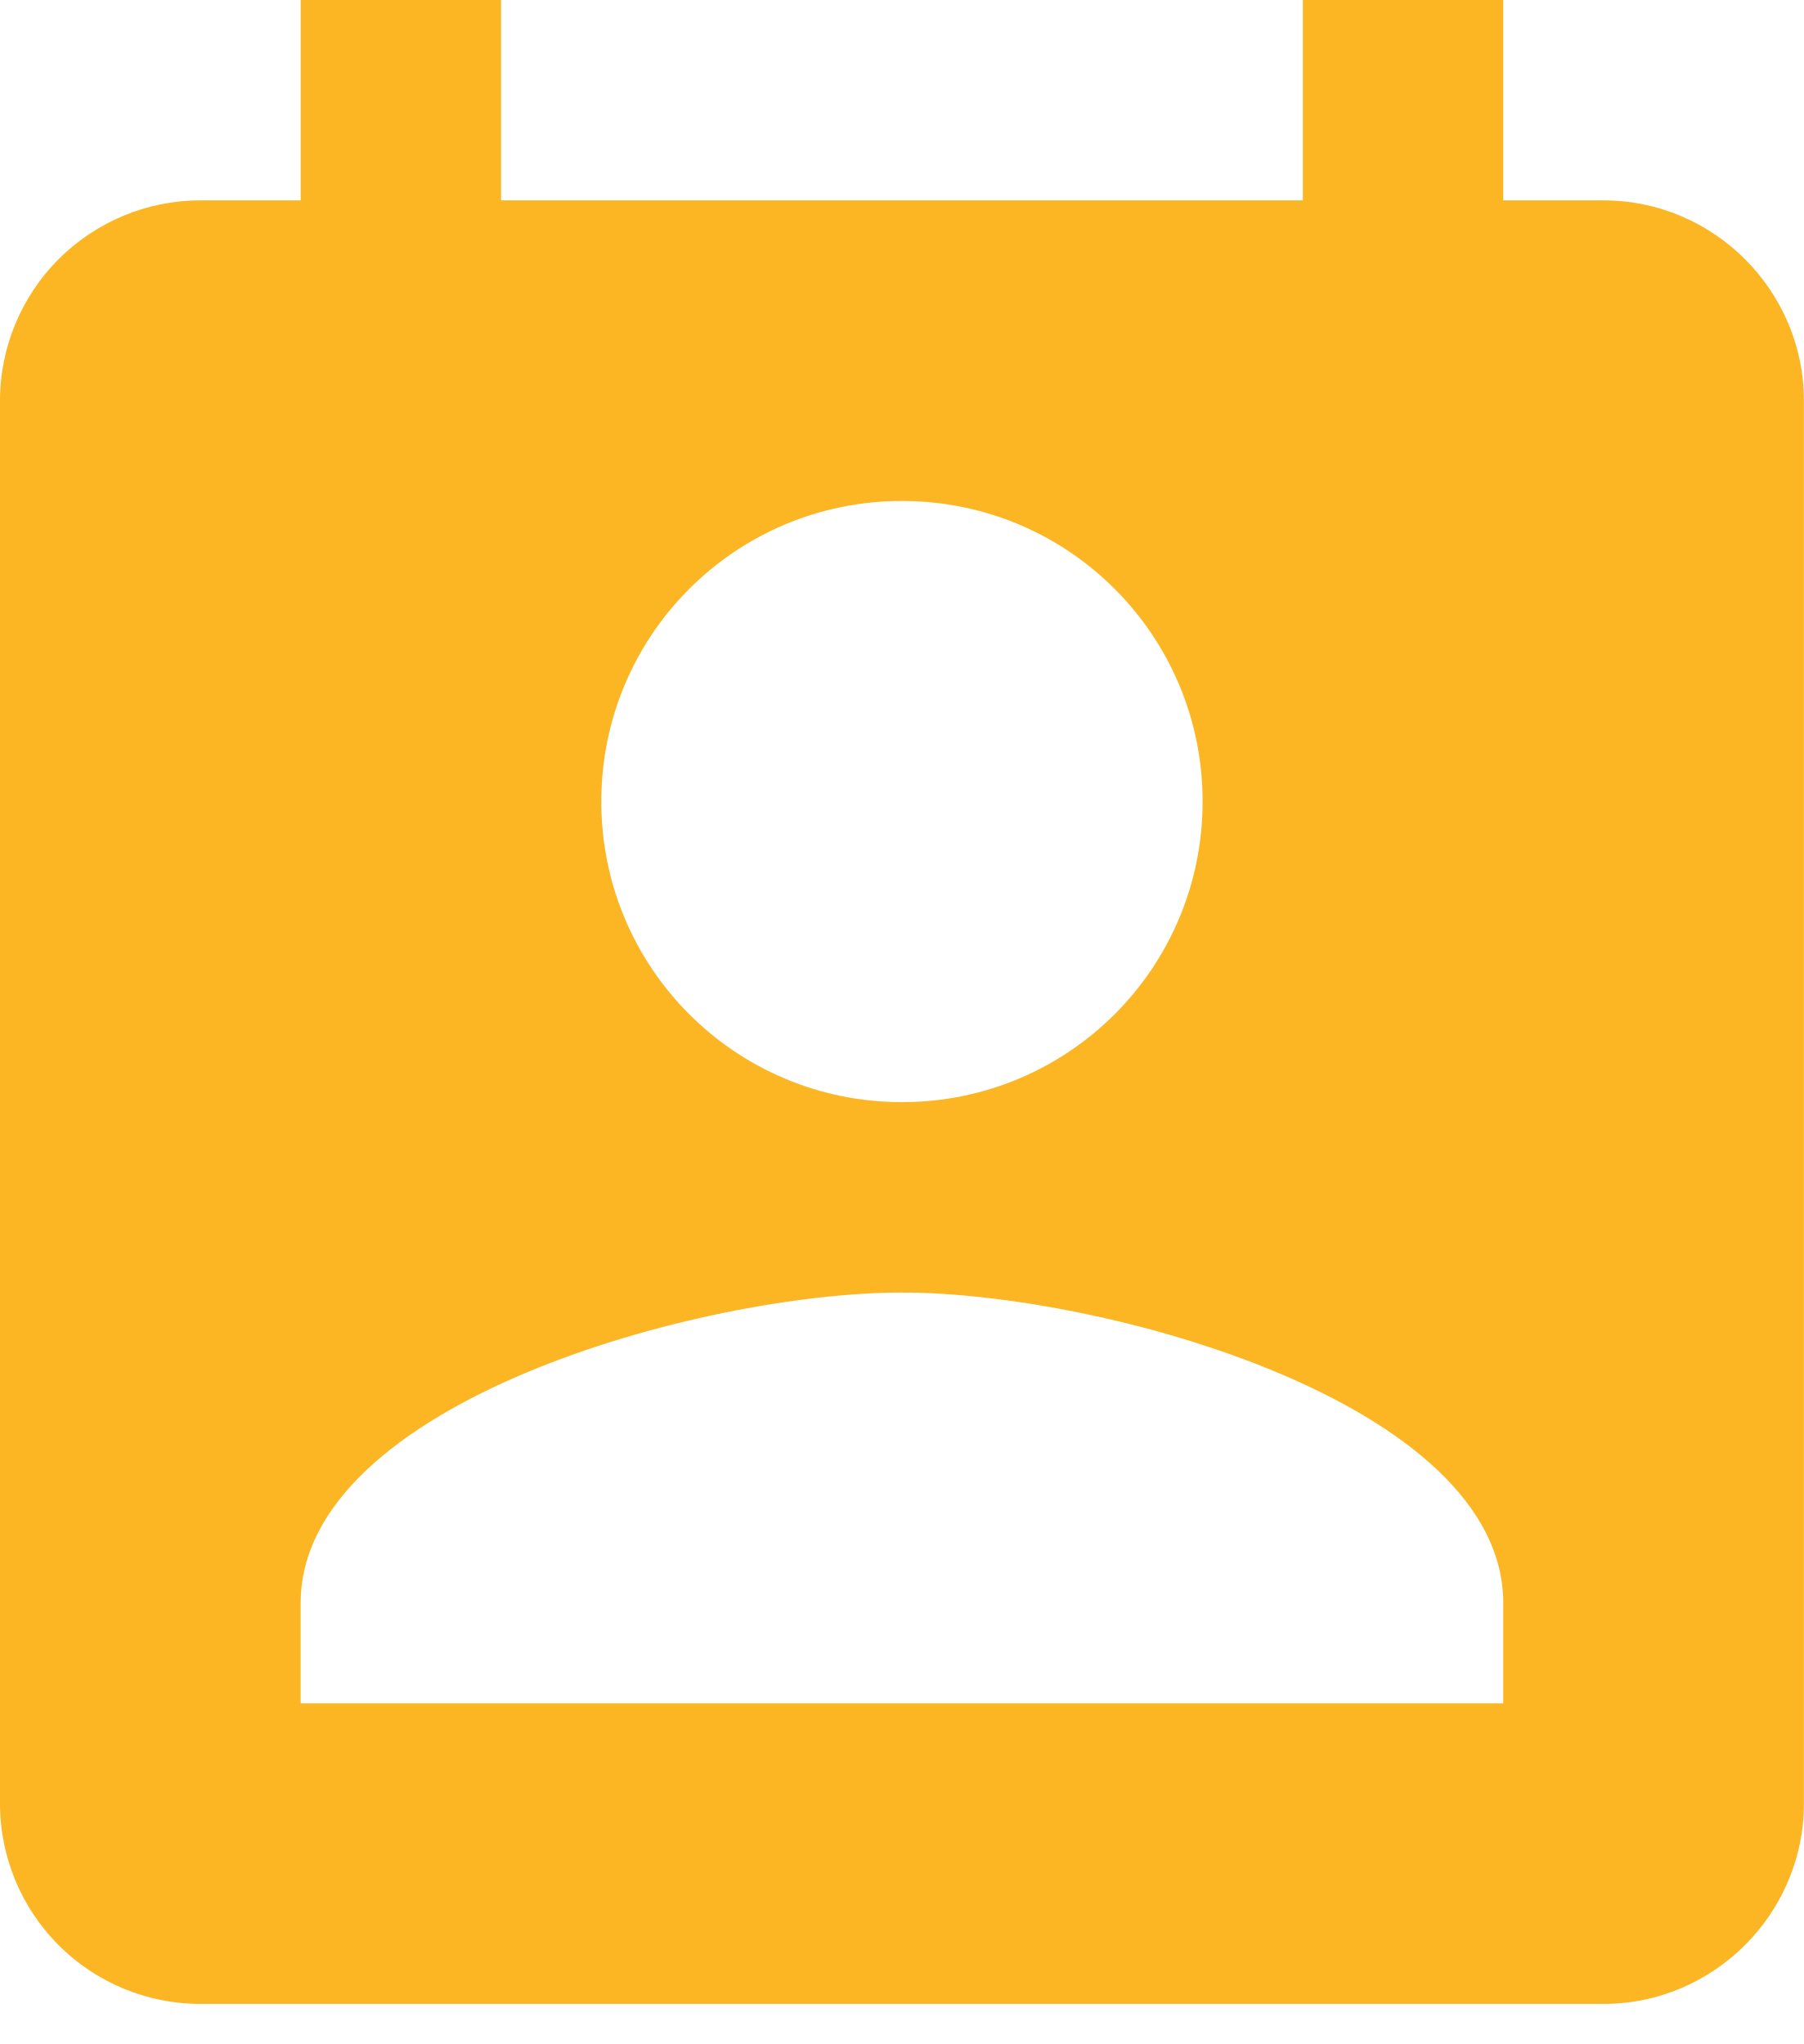
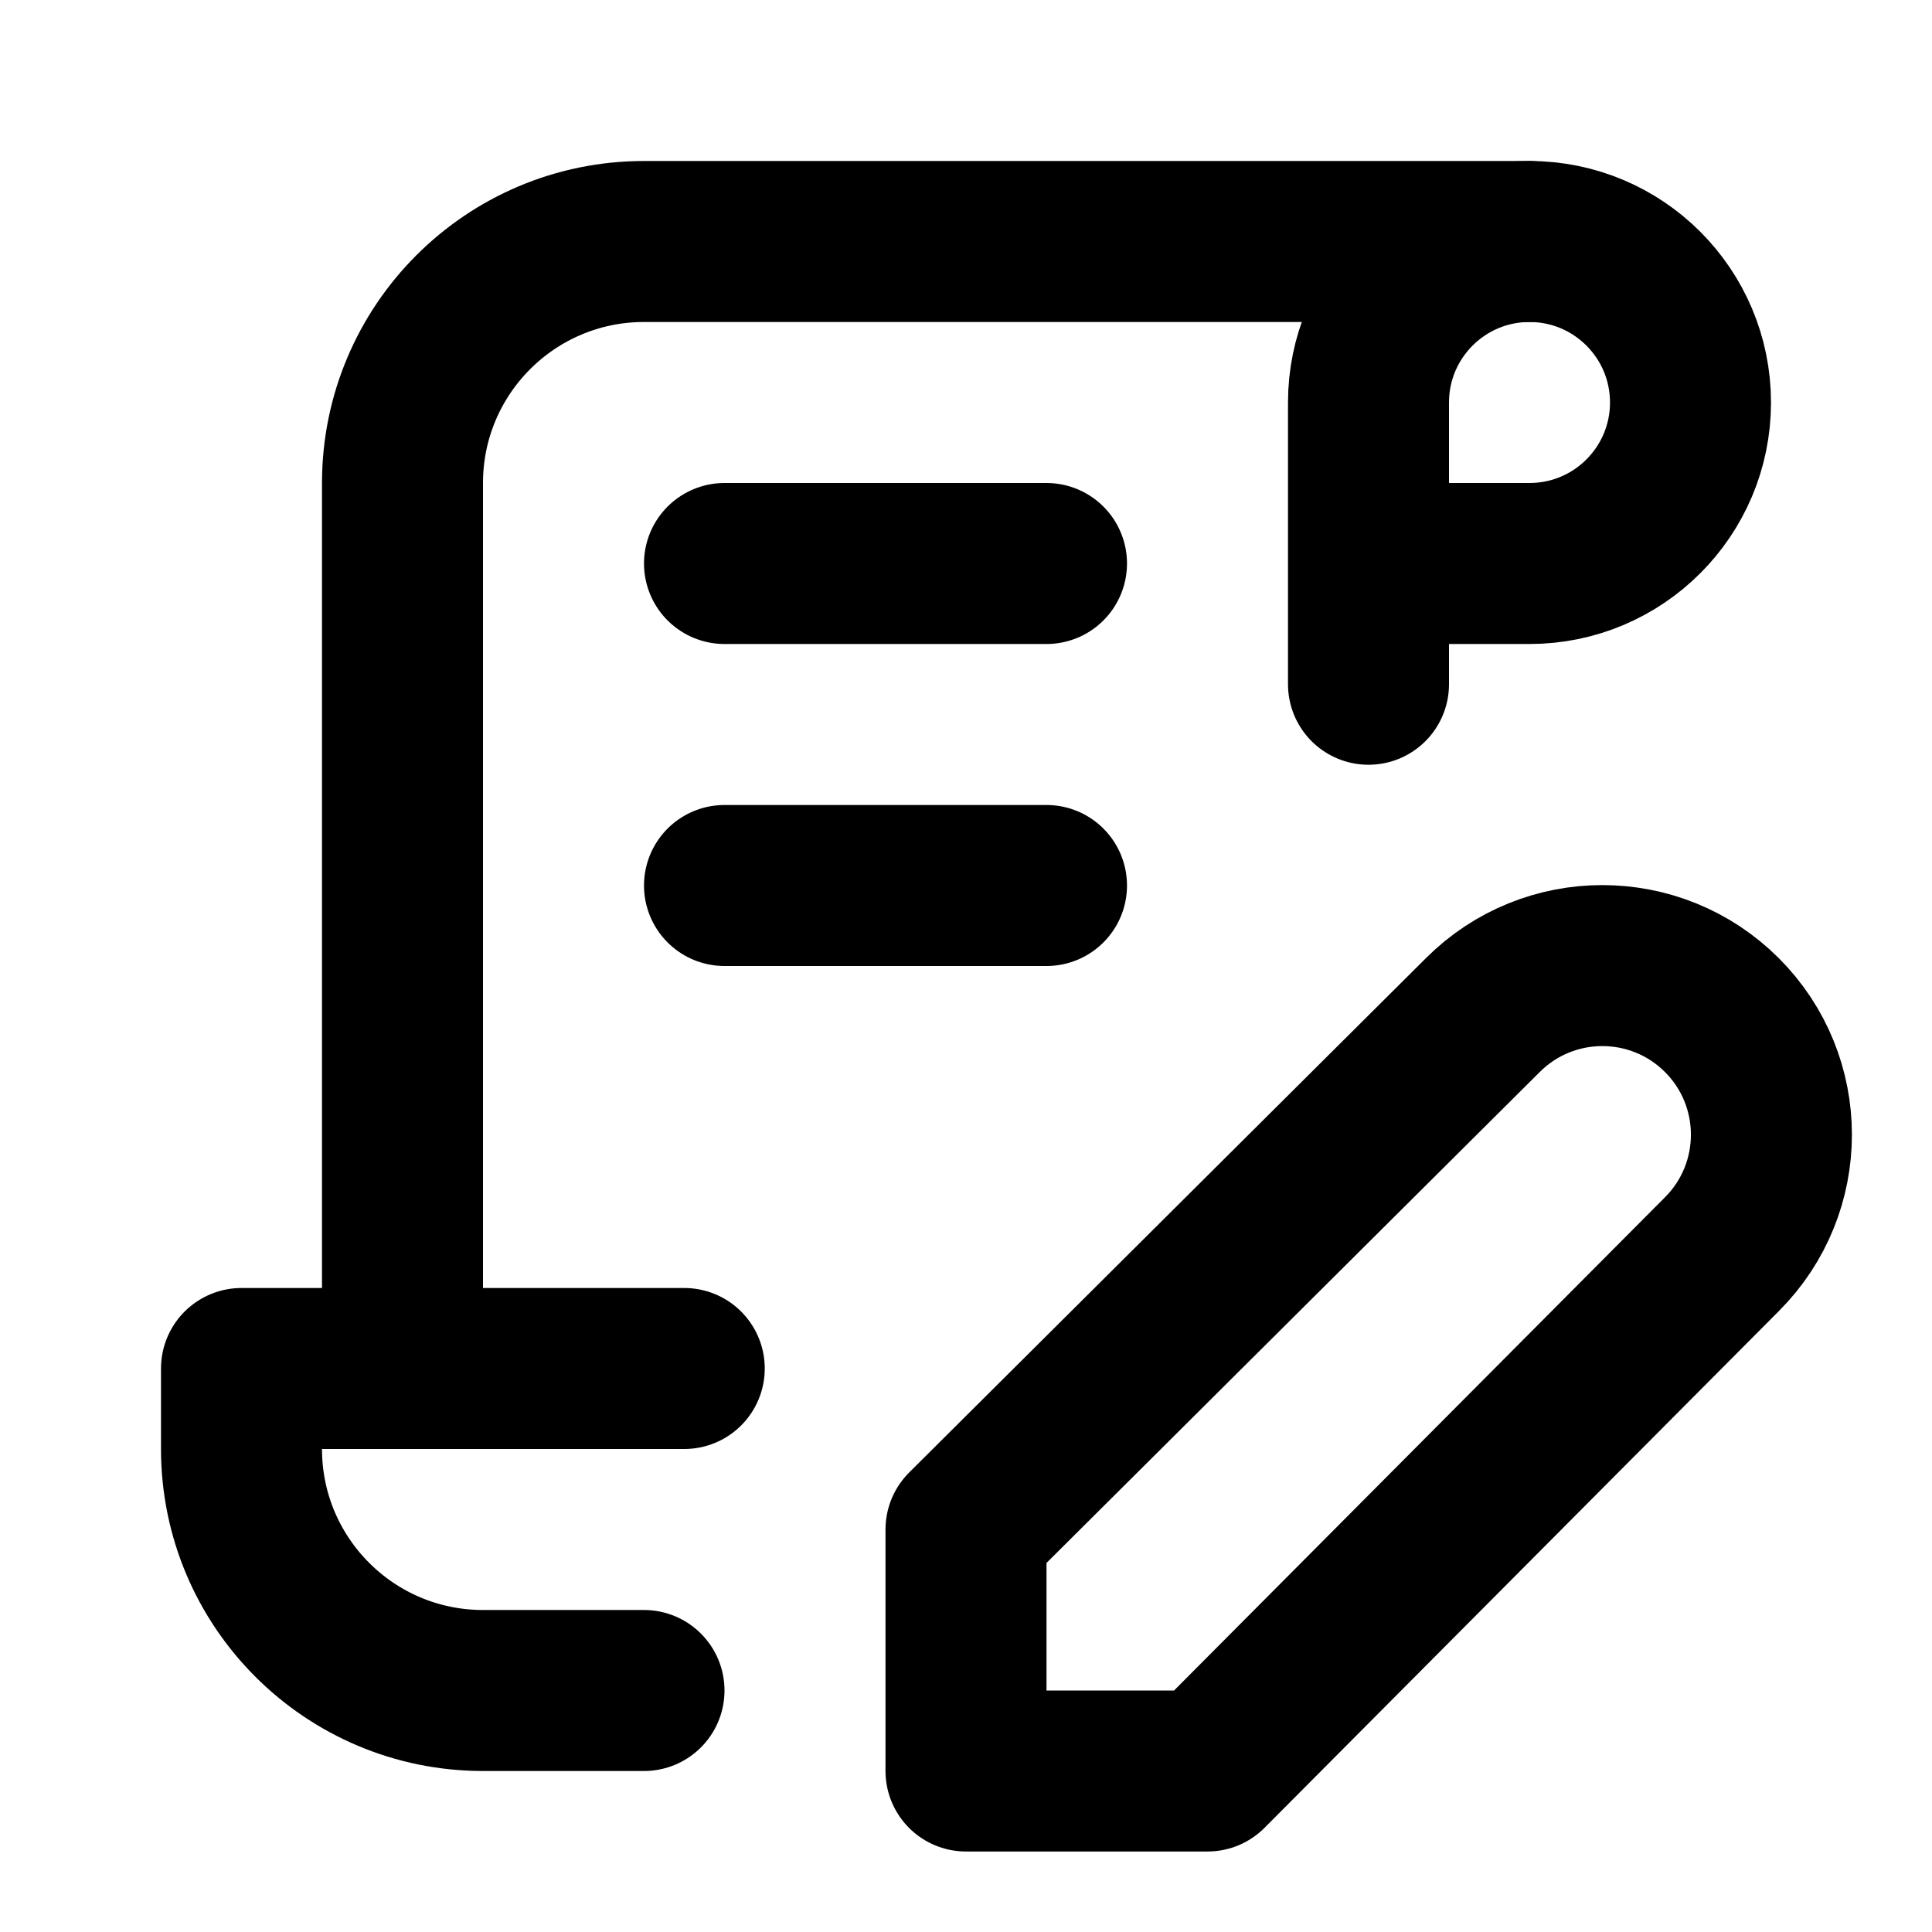
- <svg xmlns="http://www.w3.org/2000/svg" width="30" height="34" viewBox="0 0 30 34" fill="none">
-   <path d="M26.667 3.333H25V0H21.667V3.333H8.333V0H5V3.333H3.333C2.449 3.333 1.601 3.685 0.976 4.31C0.351 4.935 0 5.783 0 6.667V30C0 30.884 0.351 31.732 0.976 32.357C1.601 32.982 2.449 33.333 3.333 33.333H26.667C28.5 33.333 30 31.833 30 30V6.667C30 4.833 28.5 3.333 26.667 3.333ZM15 8.333C17.767 8.333 20 10.567 20 13.333C20 16.1 17.767 18.333 15 18.333C12.233 18.333 10 16.1 10 13.333C10 10.567 12.233 8.333 15 8.333ZM25 28.333H5V26.667C5 23.333 11.667 21.5 15 21.5C18.333 21.5 25 23.333 25 26.667V28.333Z" fill="#FDB623" />
+ <svg xmlns="http://www.w3.org/2000/svg" width="24" height="24" viewBox="0 0 24 24" fill="none" stroke="currentColor" stroke-width="2" stroke-linecap="round" stroke-linejoin="round" class="icon icon-tabler icons-tabler-outline icon-tabler-contract">
+   <path stroke="none" d="M0 0h24v24H0z" fill="none" />
+   <path d="M8 21h-2a3 3 0 0 1 -3 -3v-1h5.5" />
+   <path d="M17 8.5v-3.5a2 2 0 1 1 2 2h-2" />
+   <path d="M19 3h-11a3 3 0 0 0 -3 3v11" />
+   <path d="M9 7h4" />
+   <path d="M9 11h4" />
+   <path d="M18.42 12.61a2.1 2.1 0 0 1 2.97 2.97l-6.39 6.42h-3v-3z" />
</svg>
